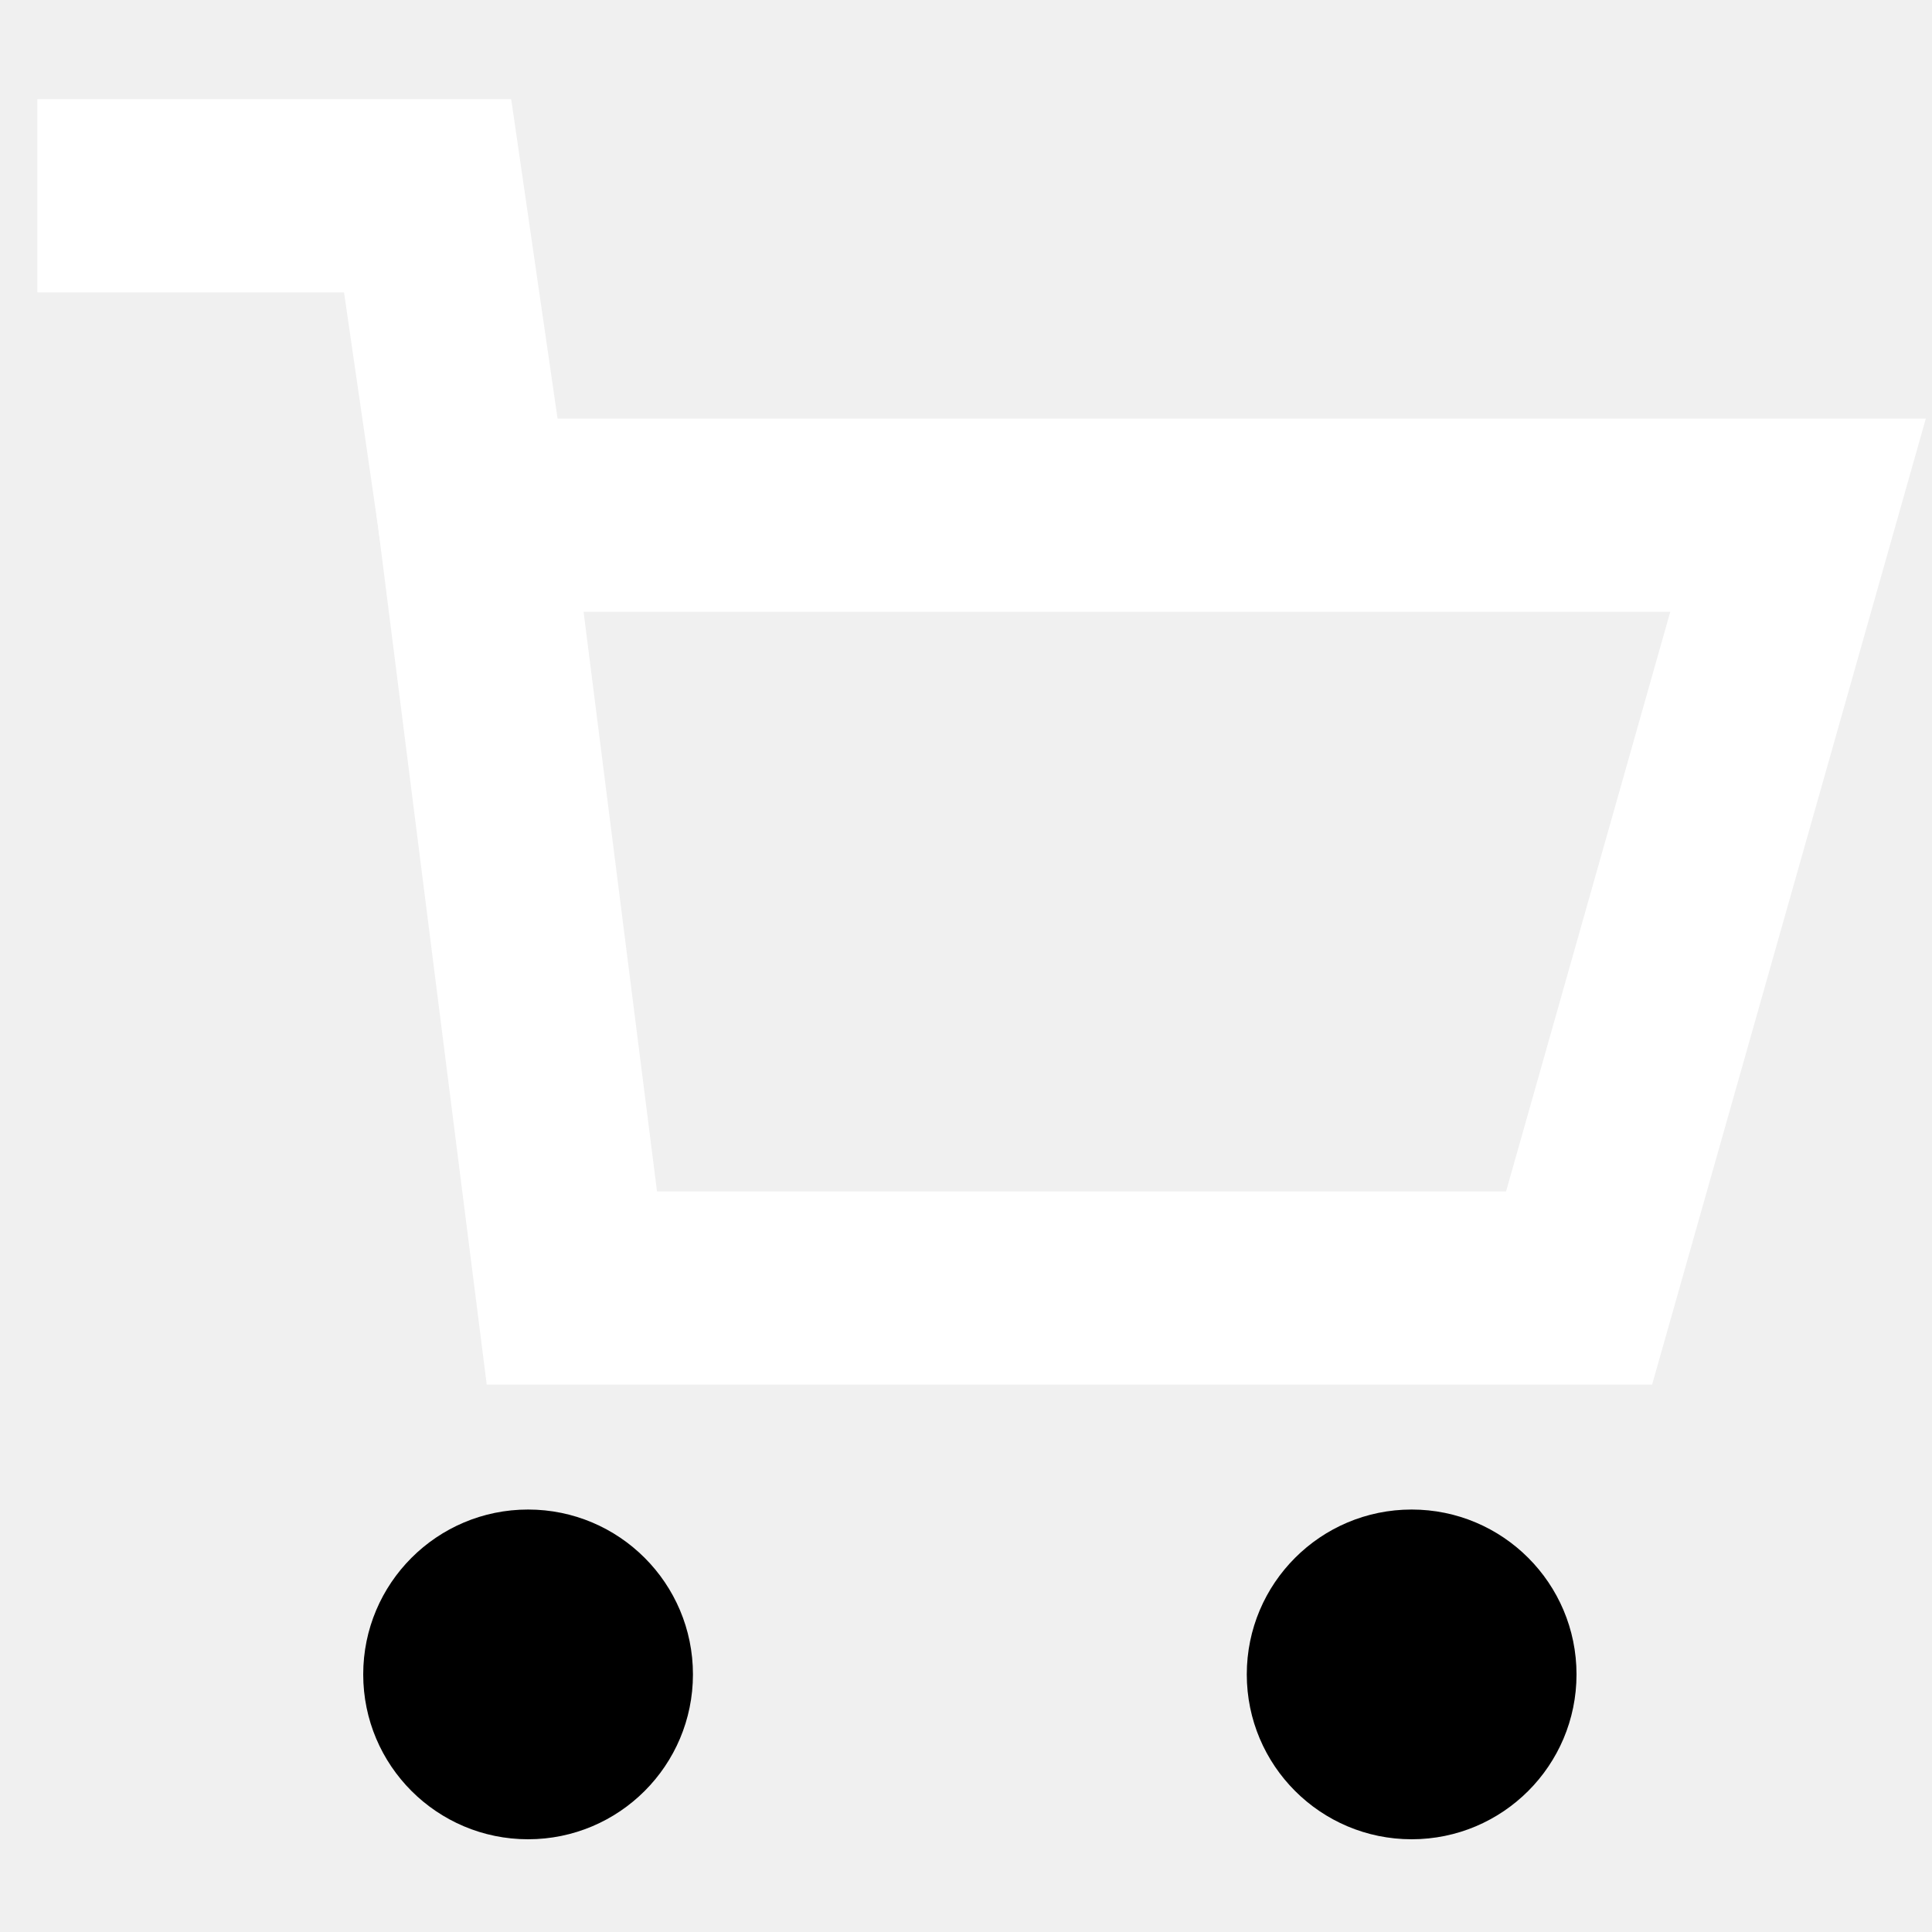
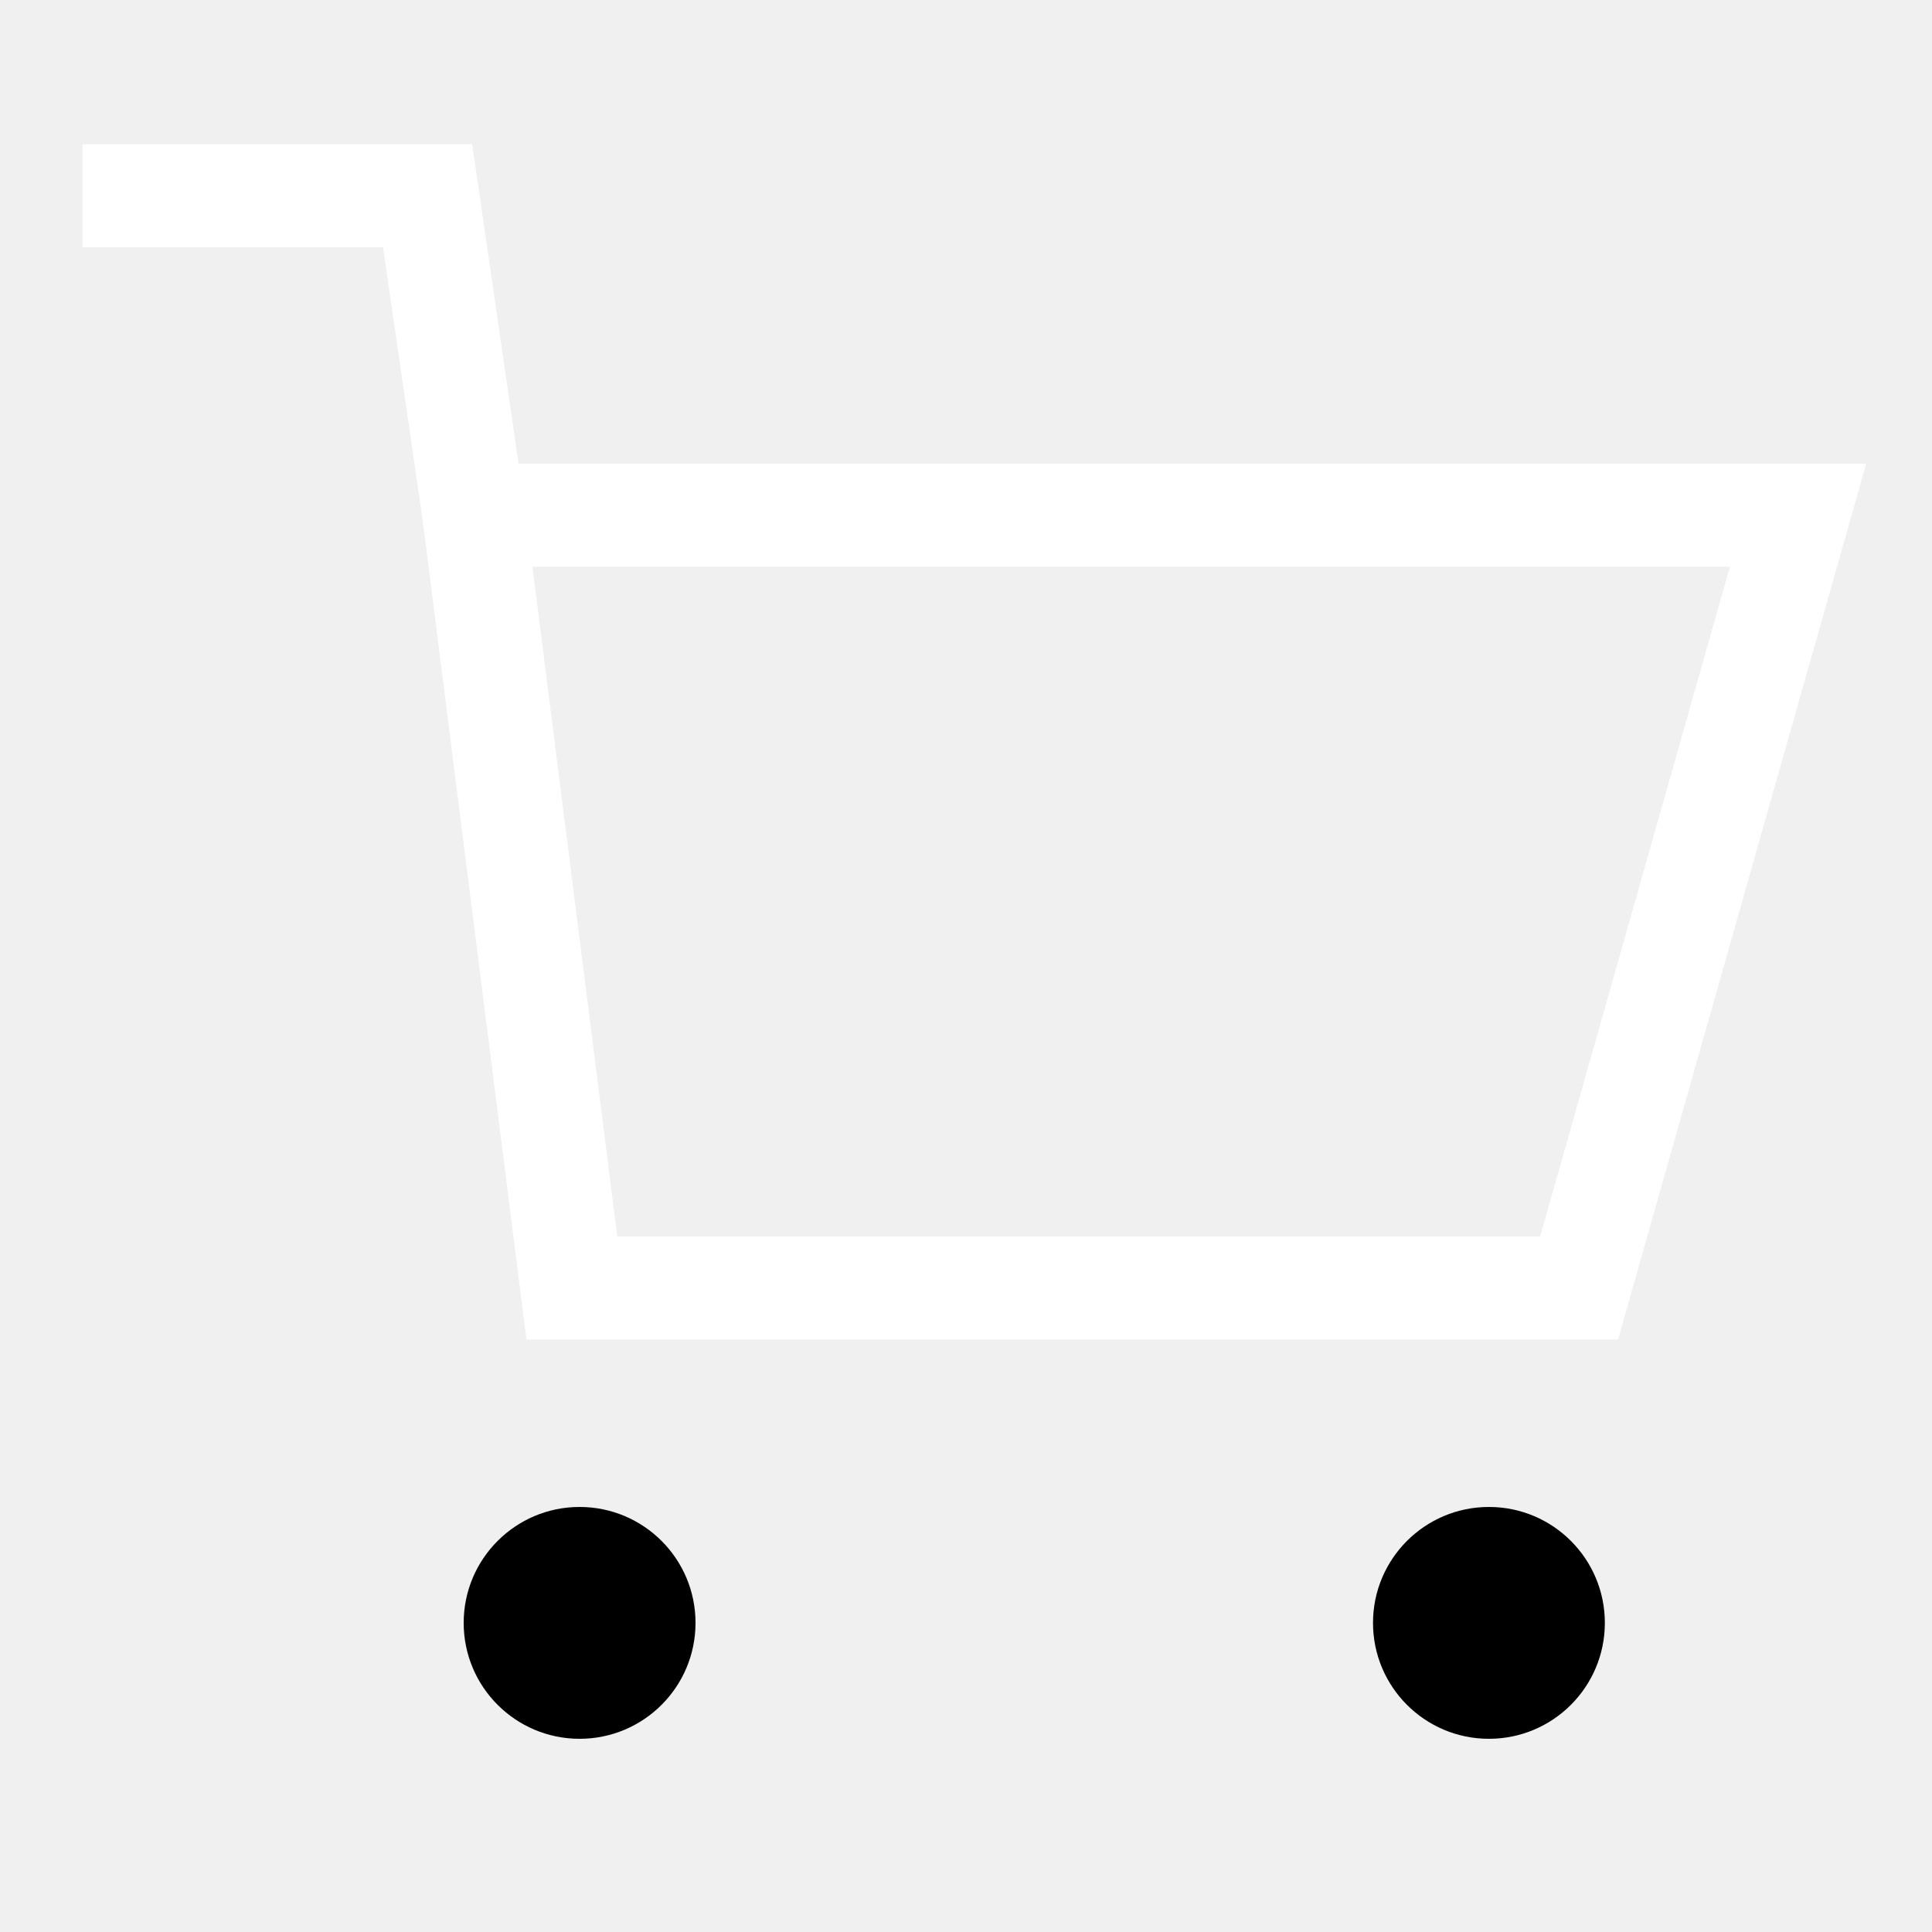
- <svg xmlns="http://www.w3.org/2000/svg" version="1.1" id="Layer_1" x="0px" y="0px" viewBox="0 0 75 75" style="enable-background:new 0 0 75 75; margin-left: 0px;" xml:space="preserve">
+ <svg xmlns="http://www.w3.org/2000/svg" version="1.1" id="Layer_1" x="0px" y="0px" viewBox="0 0 75 75" style="enable-background:new 0 0 75 75;" xml:space="preserve">
  <style type="text/css">
- 	.st0{fill:none;stroke:#FFFFFF;stroke-width:7.5;}
+ 	.st0{fill:none;stroke:#FFFFFF;stroke-width:4;}
	.st1{fill:currentColor;}
- 	.st2{fill:none;stroke:#FFFFFF;stroke-width:7.5;stroke-linecap:square;}
+ 	.st2{fill:none;stroke:#FFFFFF;stroke-width:4;stroke-linecap:square;}
</style>
  <g>
    <g transform="translate(-914, -26)">
      <g transform="translate(25, 14)">
        <g transform="translate(424, 8)">
          <g transform="translate(466, 5)">
            <polygon class="st0 svg-stroke" points="68.8,19 17.4,19 21.2,49 60.3,49" />
-             <circle class="st1 svg-stroke" cx="19.5" cy="64" r="6.4" />
-             <circle class="st1 svg-stroke" cx="53.8" cy="64" r="6.4" />
+             <circle class="st1 svg-stroke" cx="21.5" cy="62" r="4.5" />
+             <circle class="st1 svg-stroke" cx="56.8" cy="62" r="4.5" />
            <polyline class="st2 svg-stroke" points="17.4,19 15.6,6.6 4.2,6.6" />
          </g>
        </g>
      </g>
    </g>
  </g>
</svg>
